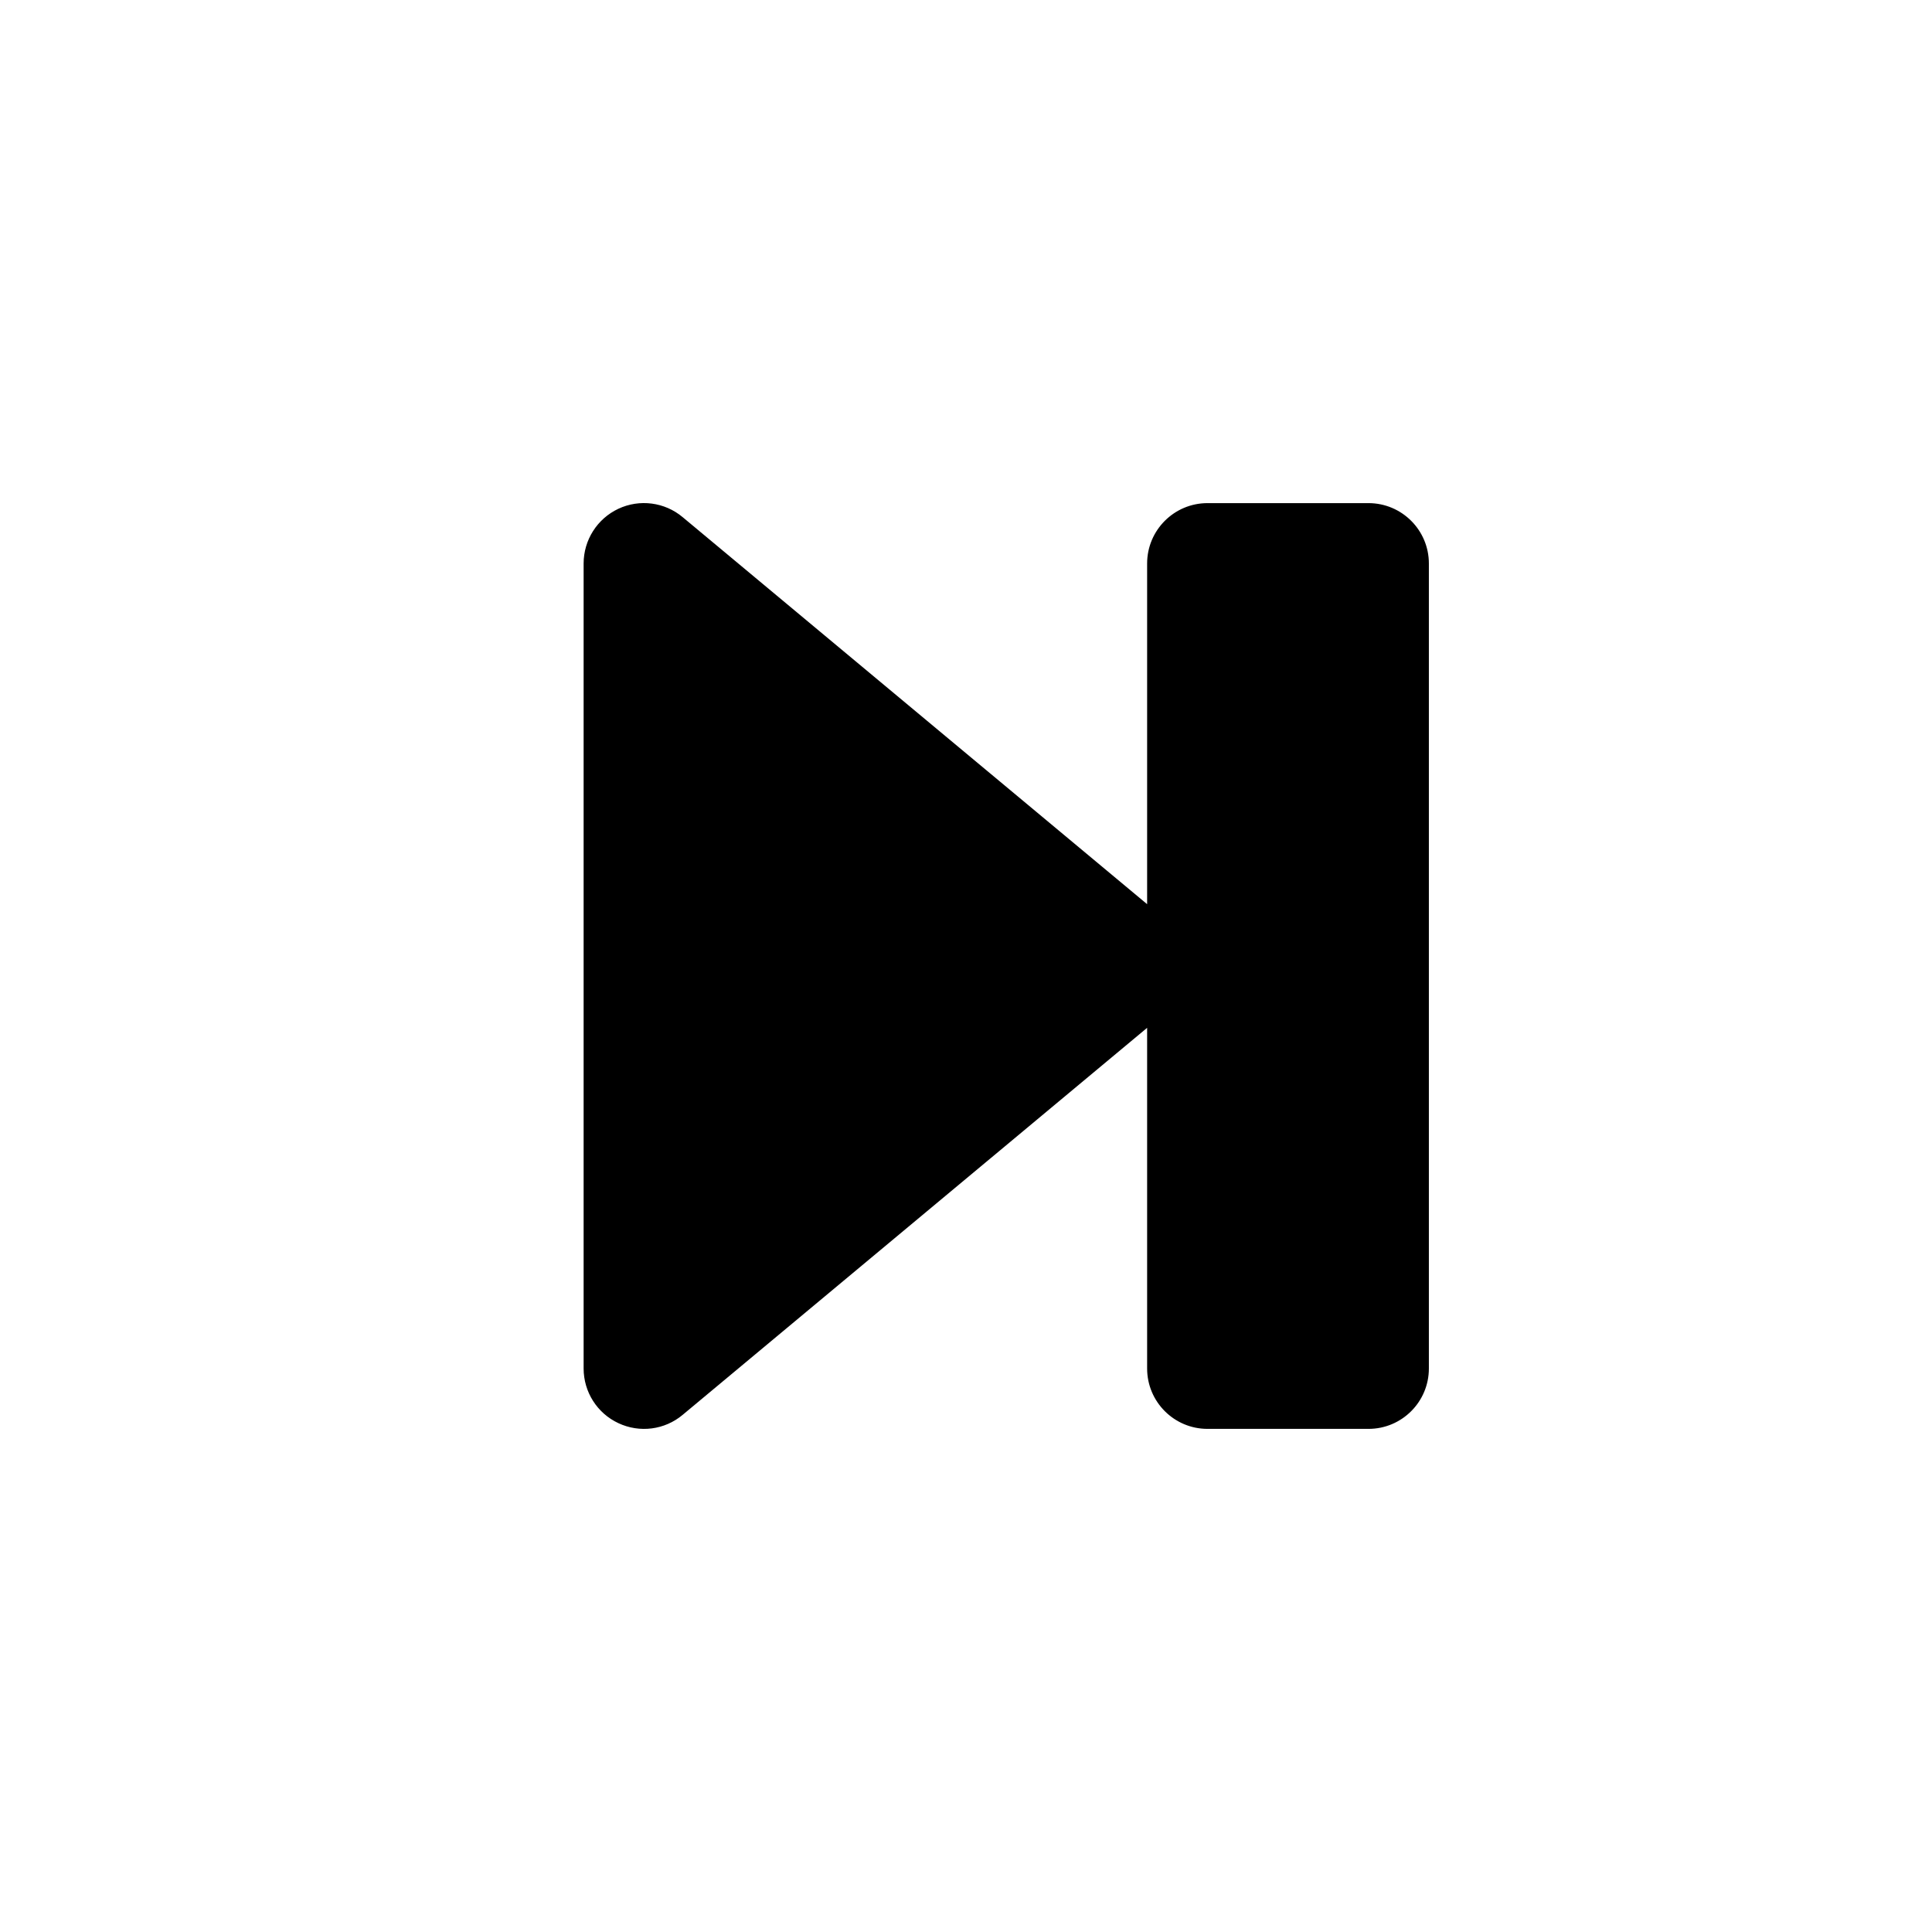
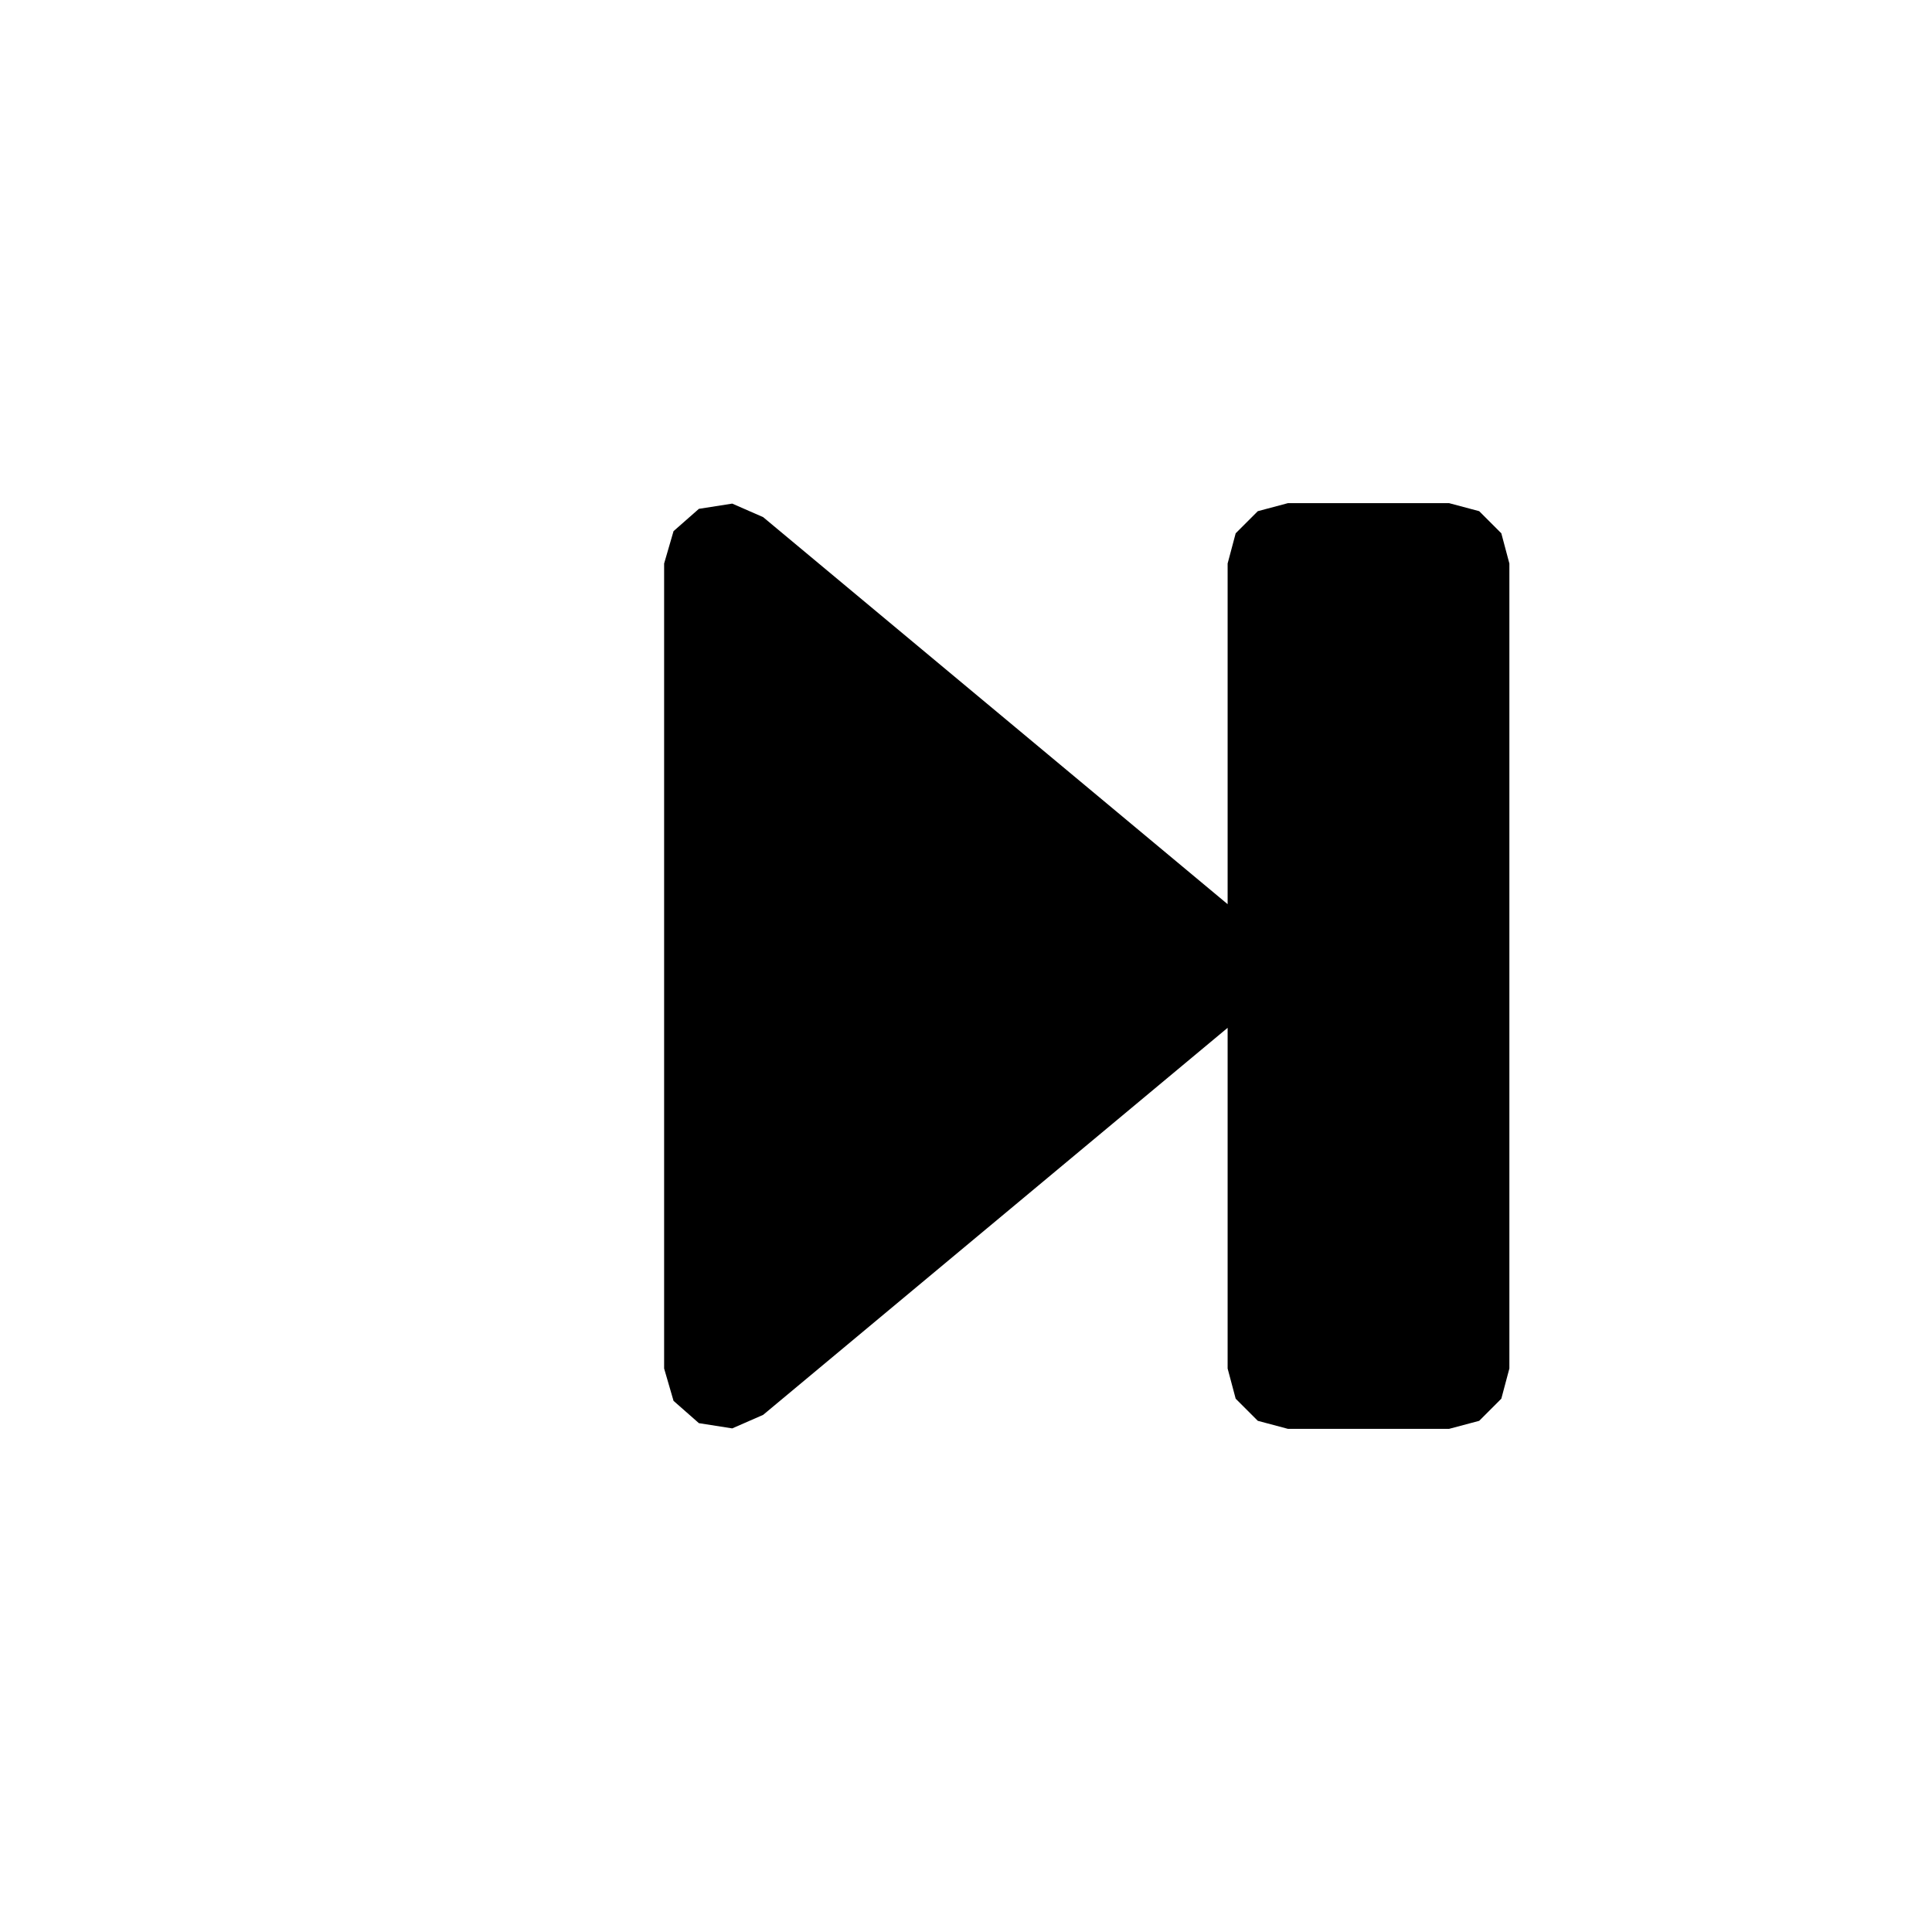
<svg xmlns="http://www.w3.org/2000/svg" width="24" height="24" viewBox="0 0 24 24">
-   <path transform="translate(-152.0 -108.0)" d="M159.682 114.32C159.945 114.197 160.257 114.237 160.48 114.424L166.25 119.232V115.0C166.25 114.586 166.586 114.25 167.0 114.25H169.0C169.414 114.25 169.75 114.586 169.75 115.0V125.0C169.75 125.414 169.414 125.75 169.0 125.75H167.0C166.586 125.75 166.25 125.414 166.25 125.0V120.768L160.48 125.576C160.257 125.763 159.946 125.803 159.682 125.679C159.418 125.556 159.25 125.291 159.25 125.0V115.0C159.25 114.709 159.418 114.444 159.682 114.32Z" />
+   <path d="M15.250 12.768L15.250 17.000L15.350 17.375L15.625 17.650L16.000 17.750L18.000 17.750L18.375 17.650L18.650 17.375L18.750 17.000L18.750 7.000L18.650 6.625L18.375 6.350L18.000 6.250L16.000 6.250L15.625 6.350L15.350 6.625L15.250 7.000L15.250 11.232L9.480 6.424L9.096 6.256L8.682 6.321L8.367 6.598L8.250 7.000L8.250 17.000L8.367 17.402L8.682 17.679L9.096 17.744L9.480 17.576Z" />
</svg>
